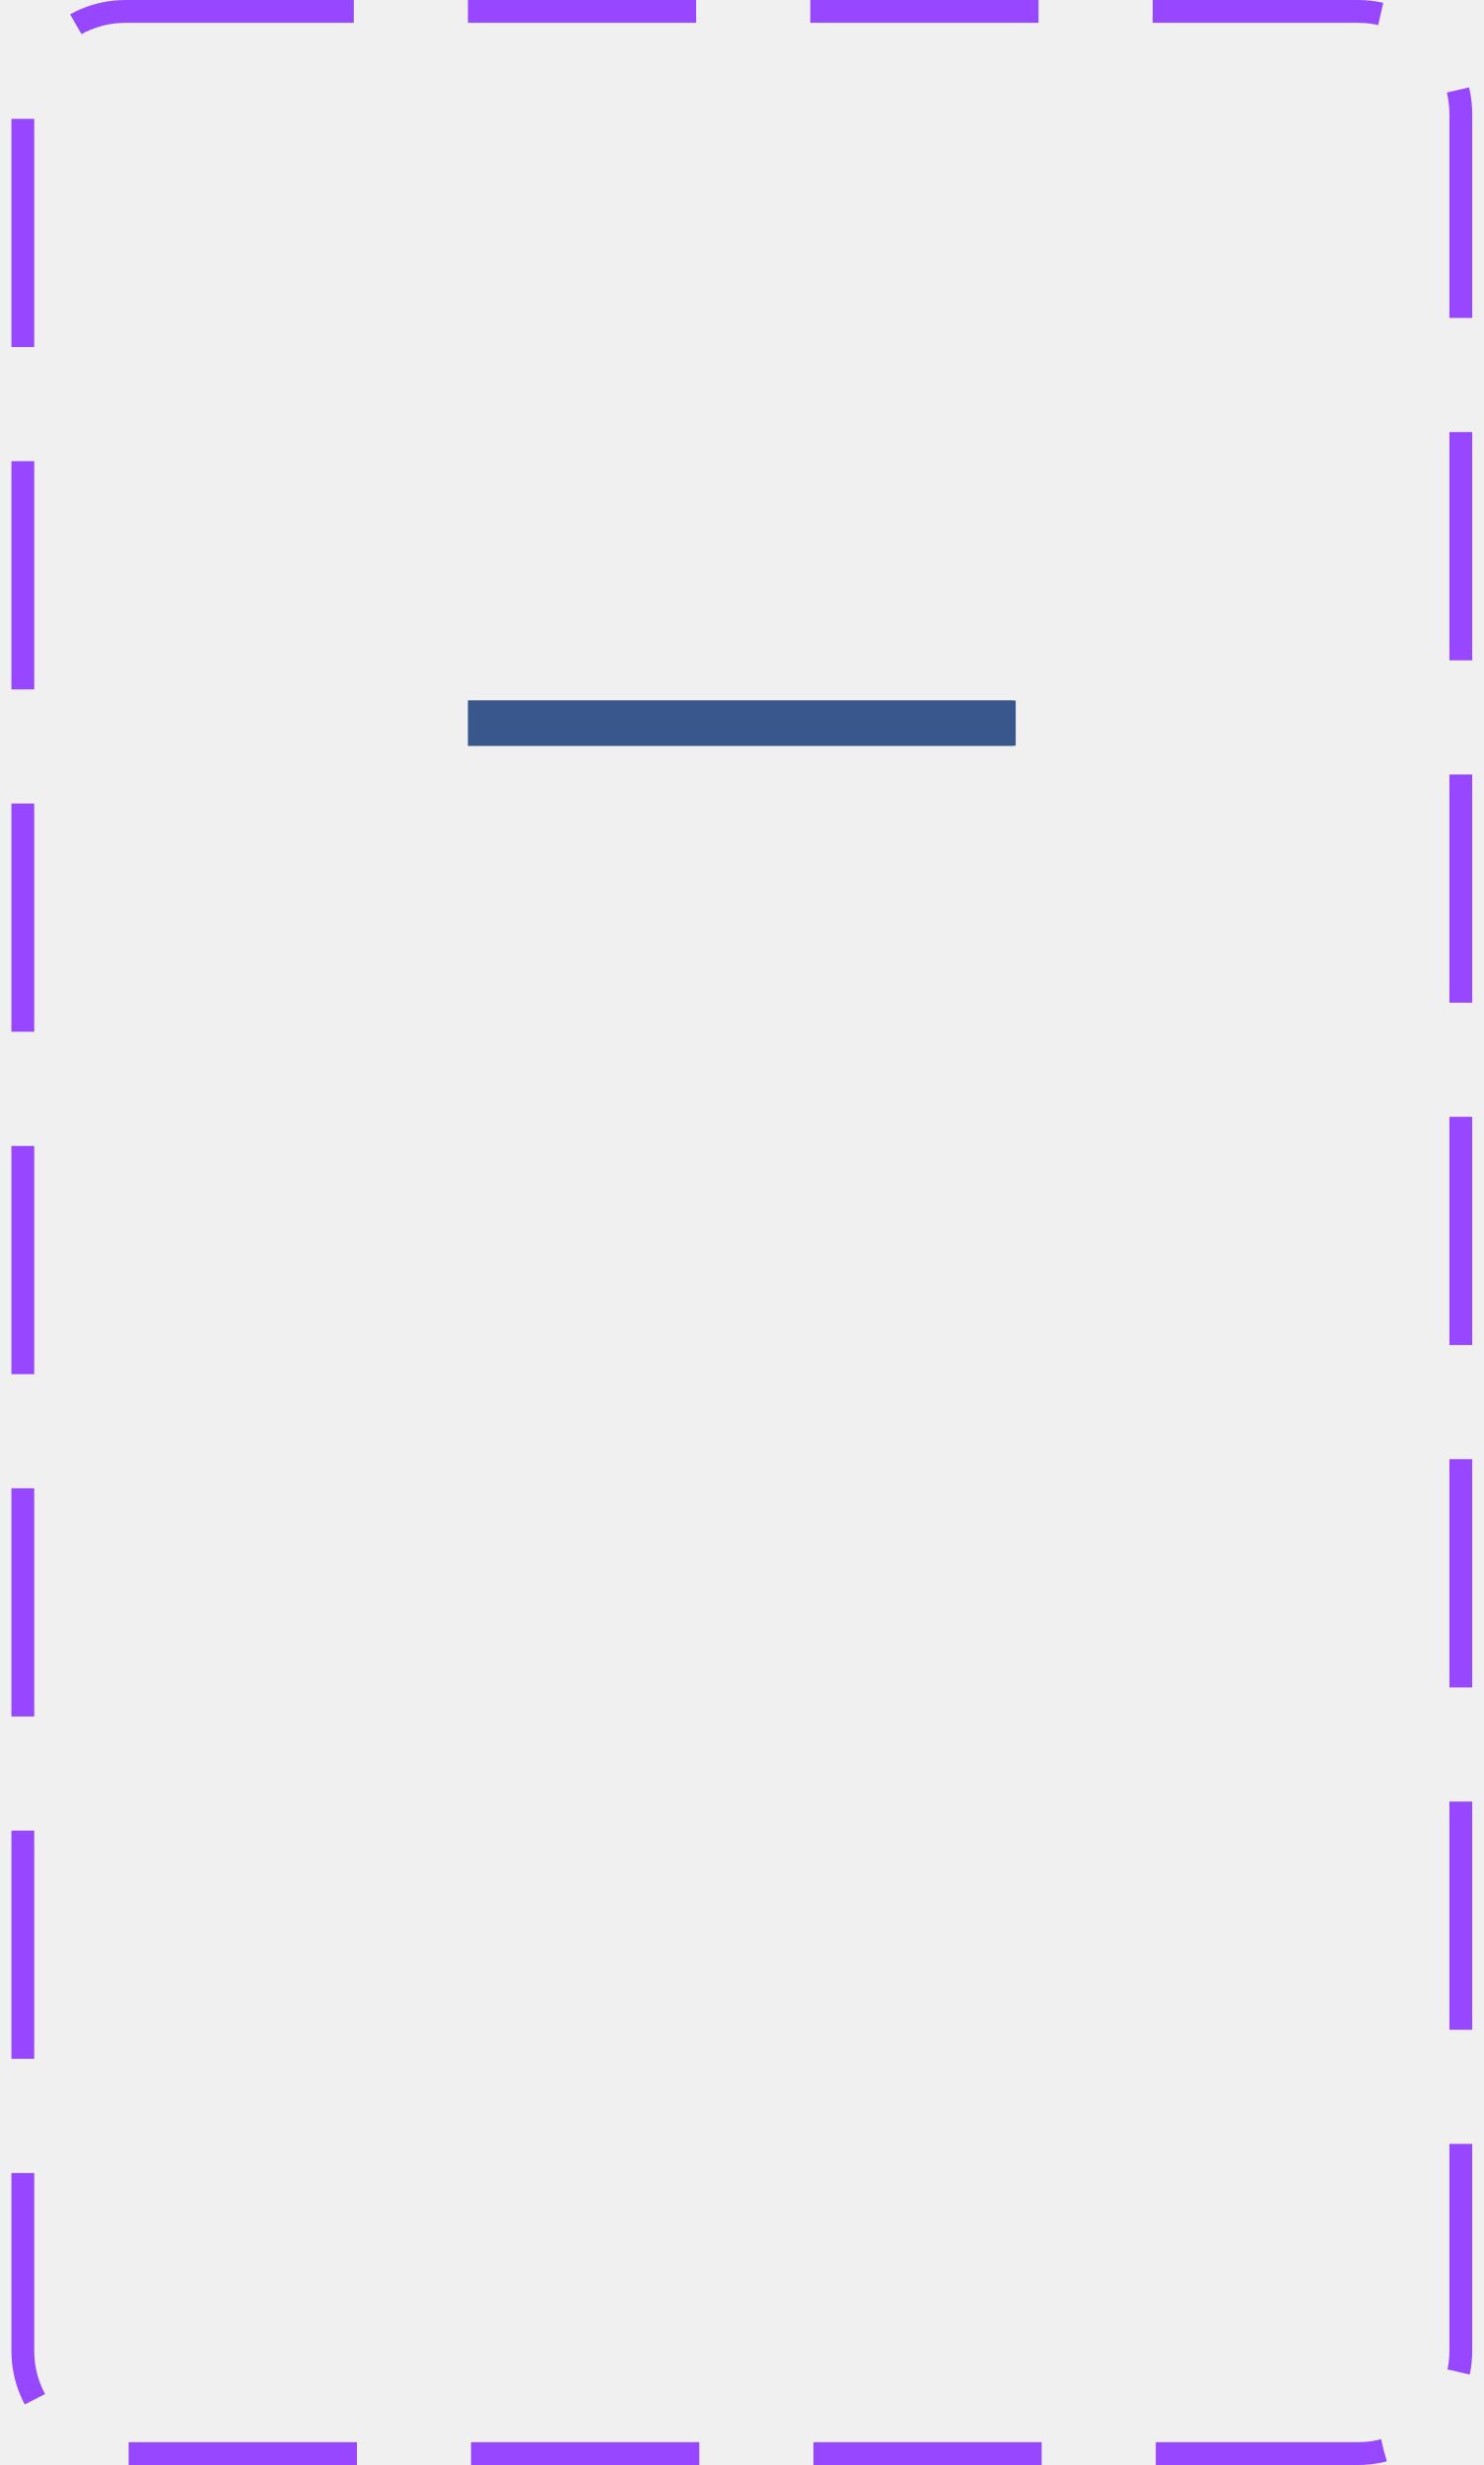
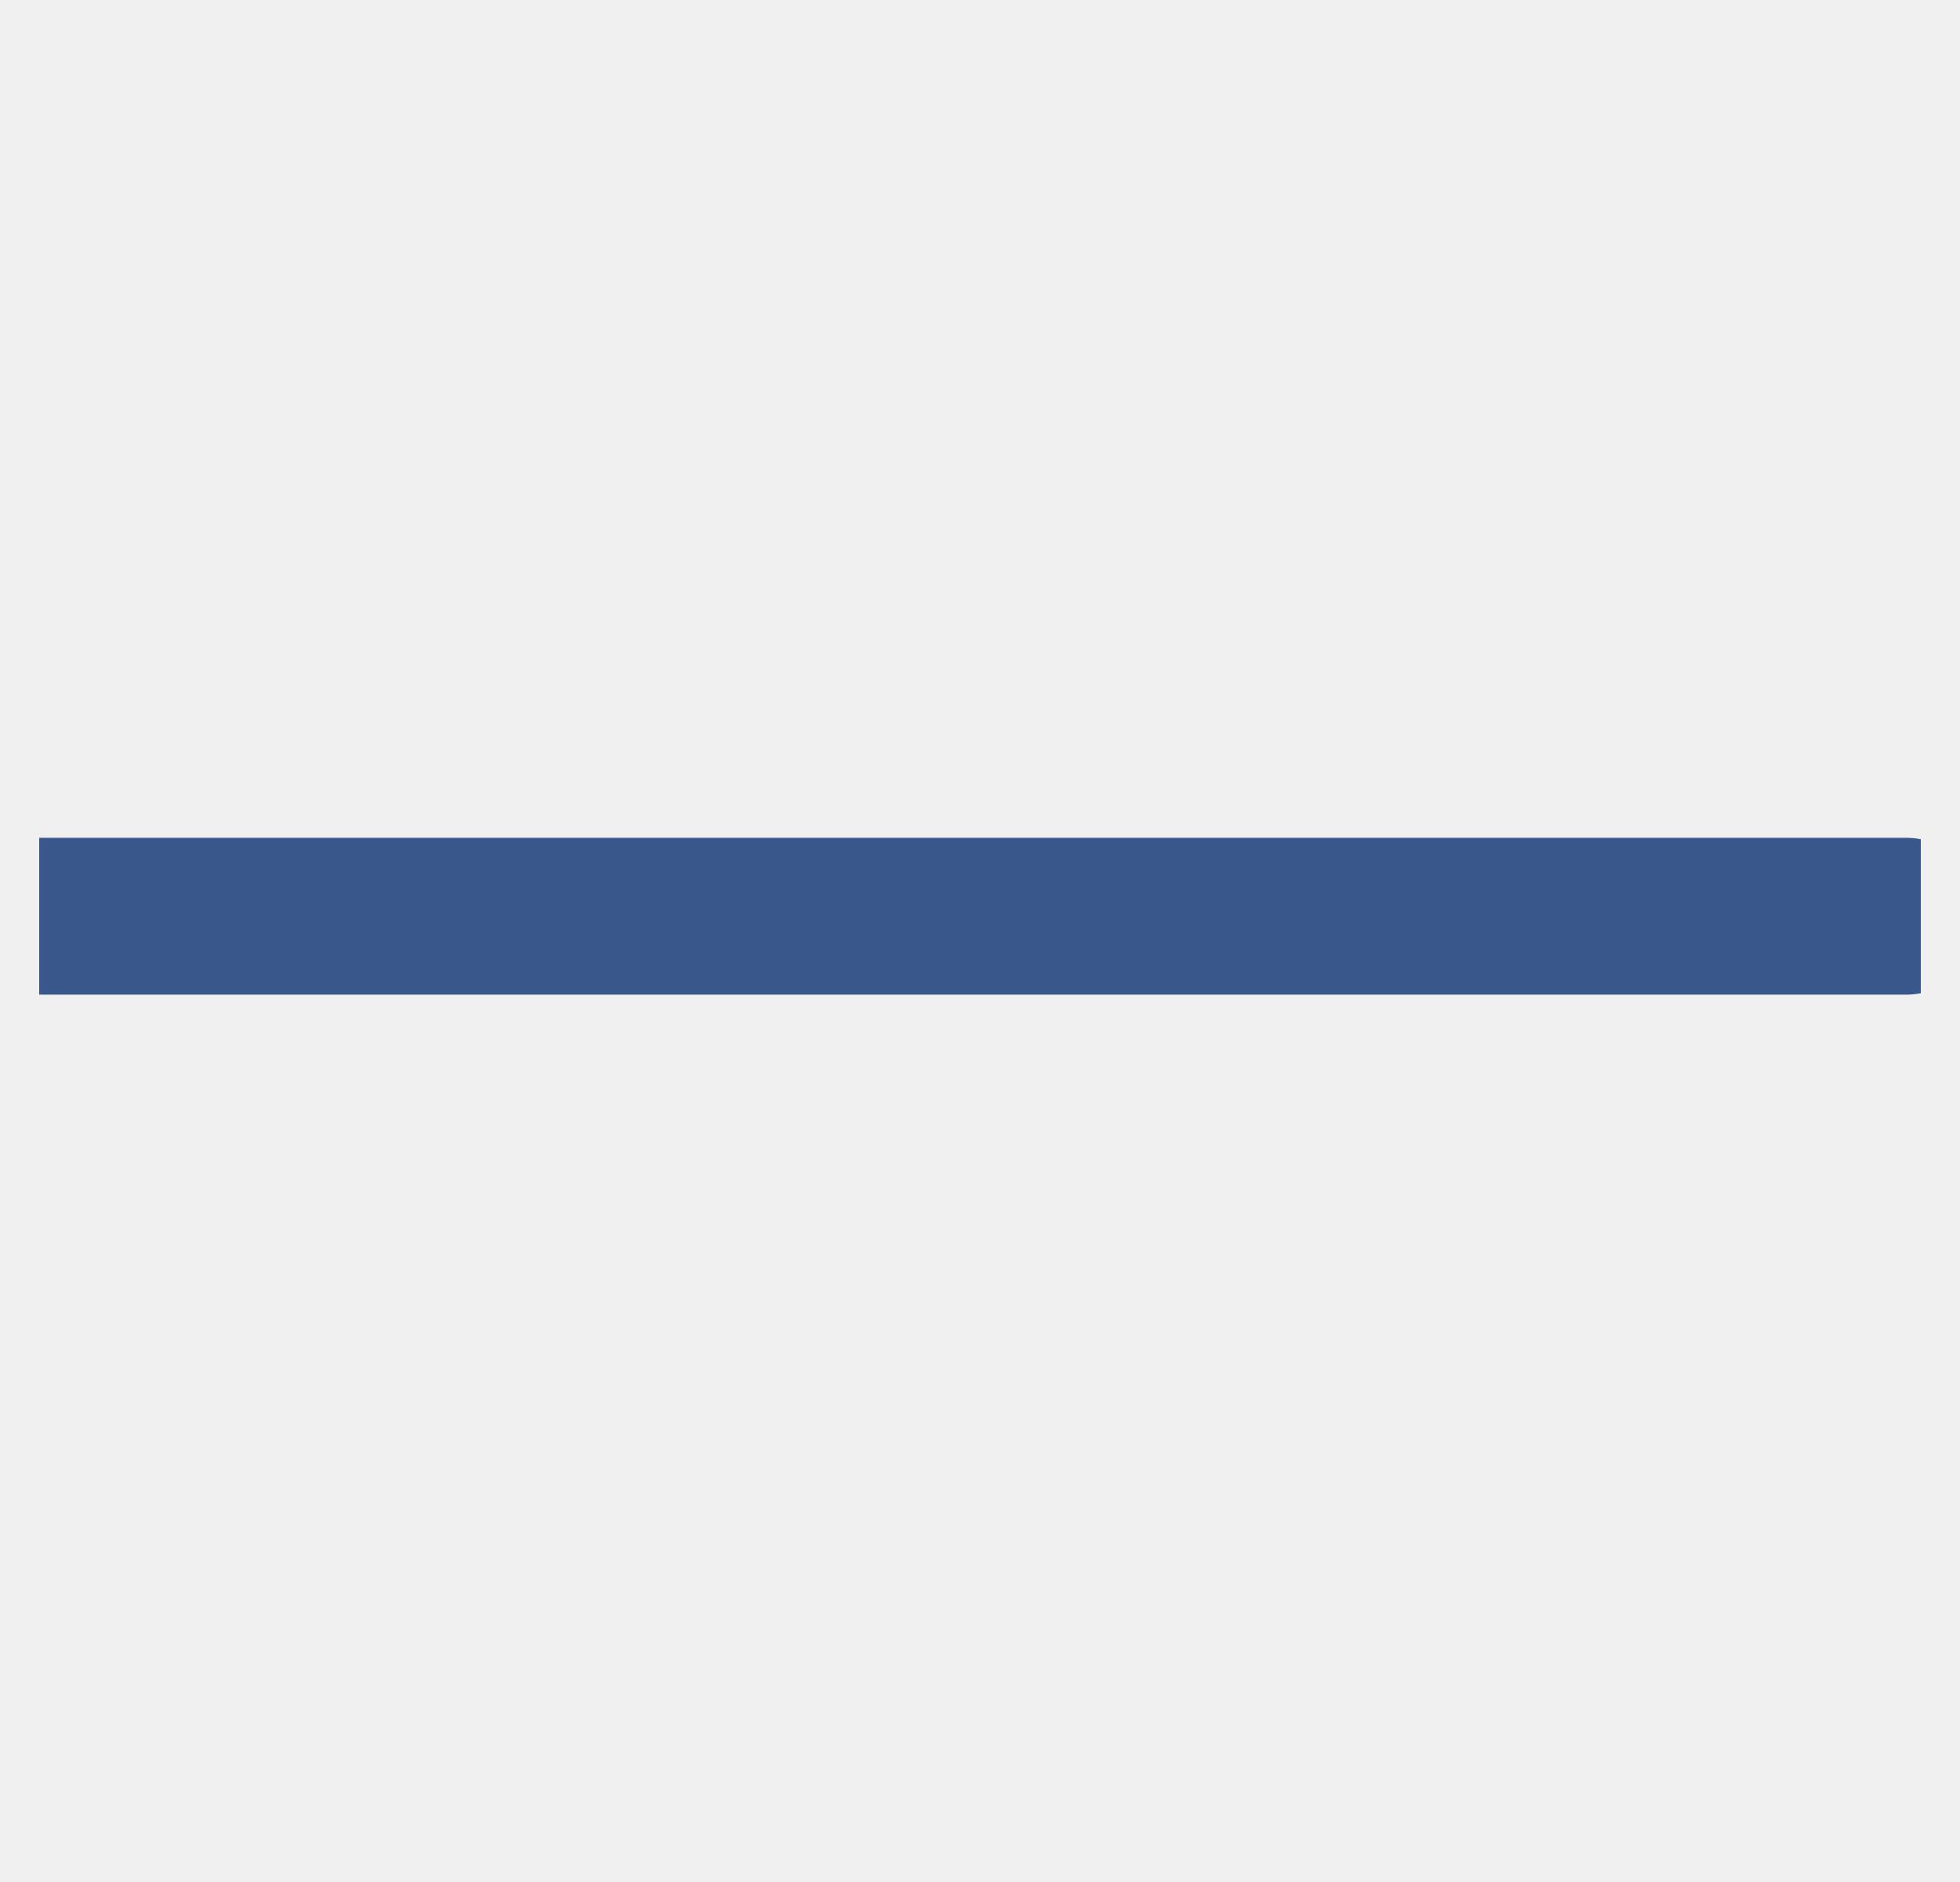
- <svg xmlns="http://www.w3.org/2000/svg" width="65" height="108" viewBox="0 0 65 108" fill="none">
-   <rect x="1" y="0.5" width="63" height="107" rx="4.5" stroke="#9747FF" stroke-dasharray="10 5" />
-   <g clip-path="url(#clip0_37_608)">
-     <path d="M20.31 31.683H44.31" stroke="#39578A" stroke-width="2" stroke-linecap="round" stroke-linejoin="round" />
+ <svg xmlns="http://www.w3.org/2000/svg" width="25" height="24" viewBox="0 0 25 24" fill="none">
+   <g clip-path="url(#clip0_376_1749)">
+     <path d="M0.31 11.684H24.31" stroke="#39578A" stroke-width="2" stroke-linecap="round" stroke-linejoin="round" />
  </g>
  <defs>
-     <clipPath id="clip0_37_608">
-       <rect width="24" height="24" fill="white" transform="translate(20.5 20)" />
+     <clipPath id="clip0_376_1749">
+       <rect width="24" height="24" fill="white" transform="translate(0.5)" />
    </clipPath>
  </defs>
</svg>
